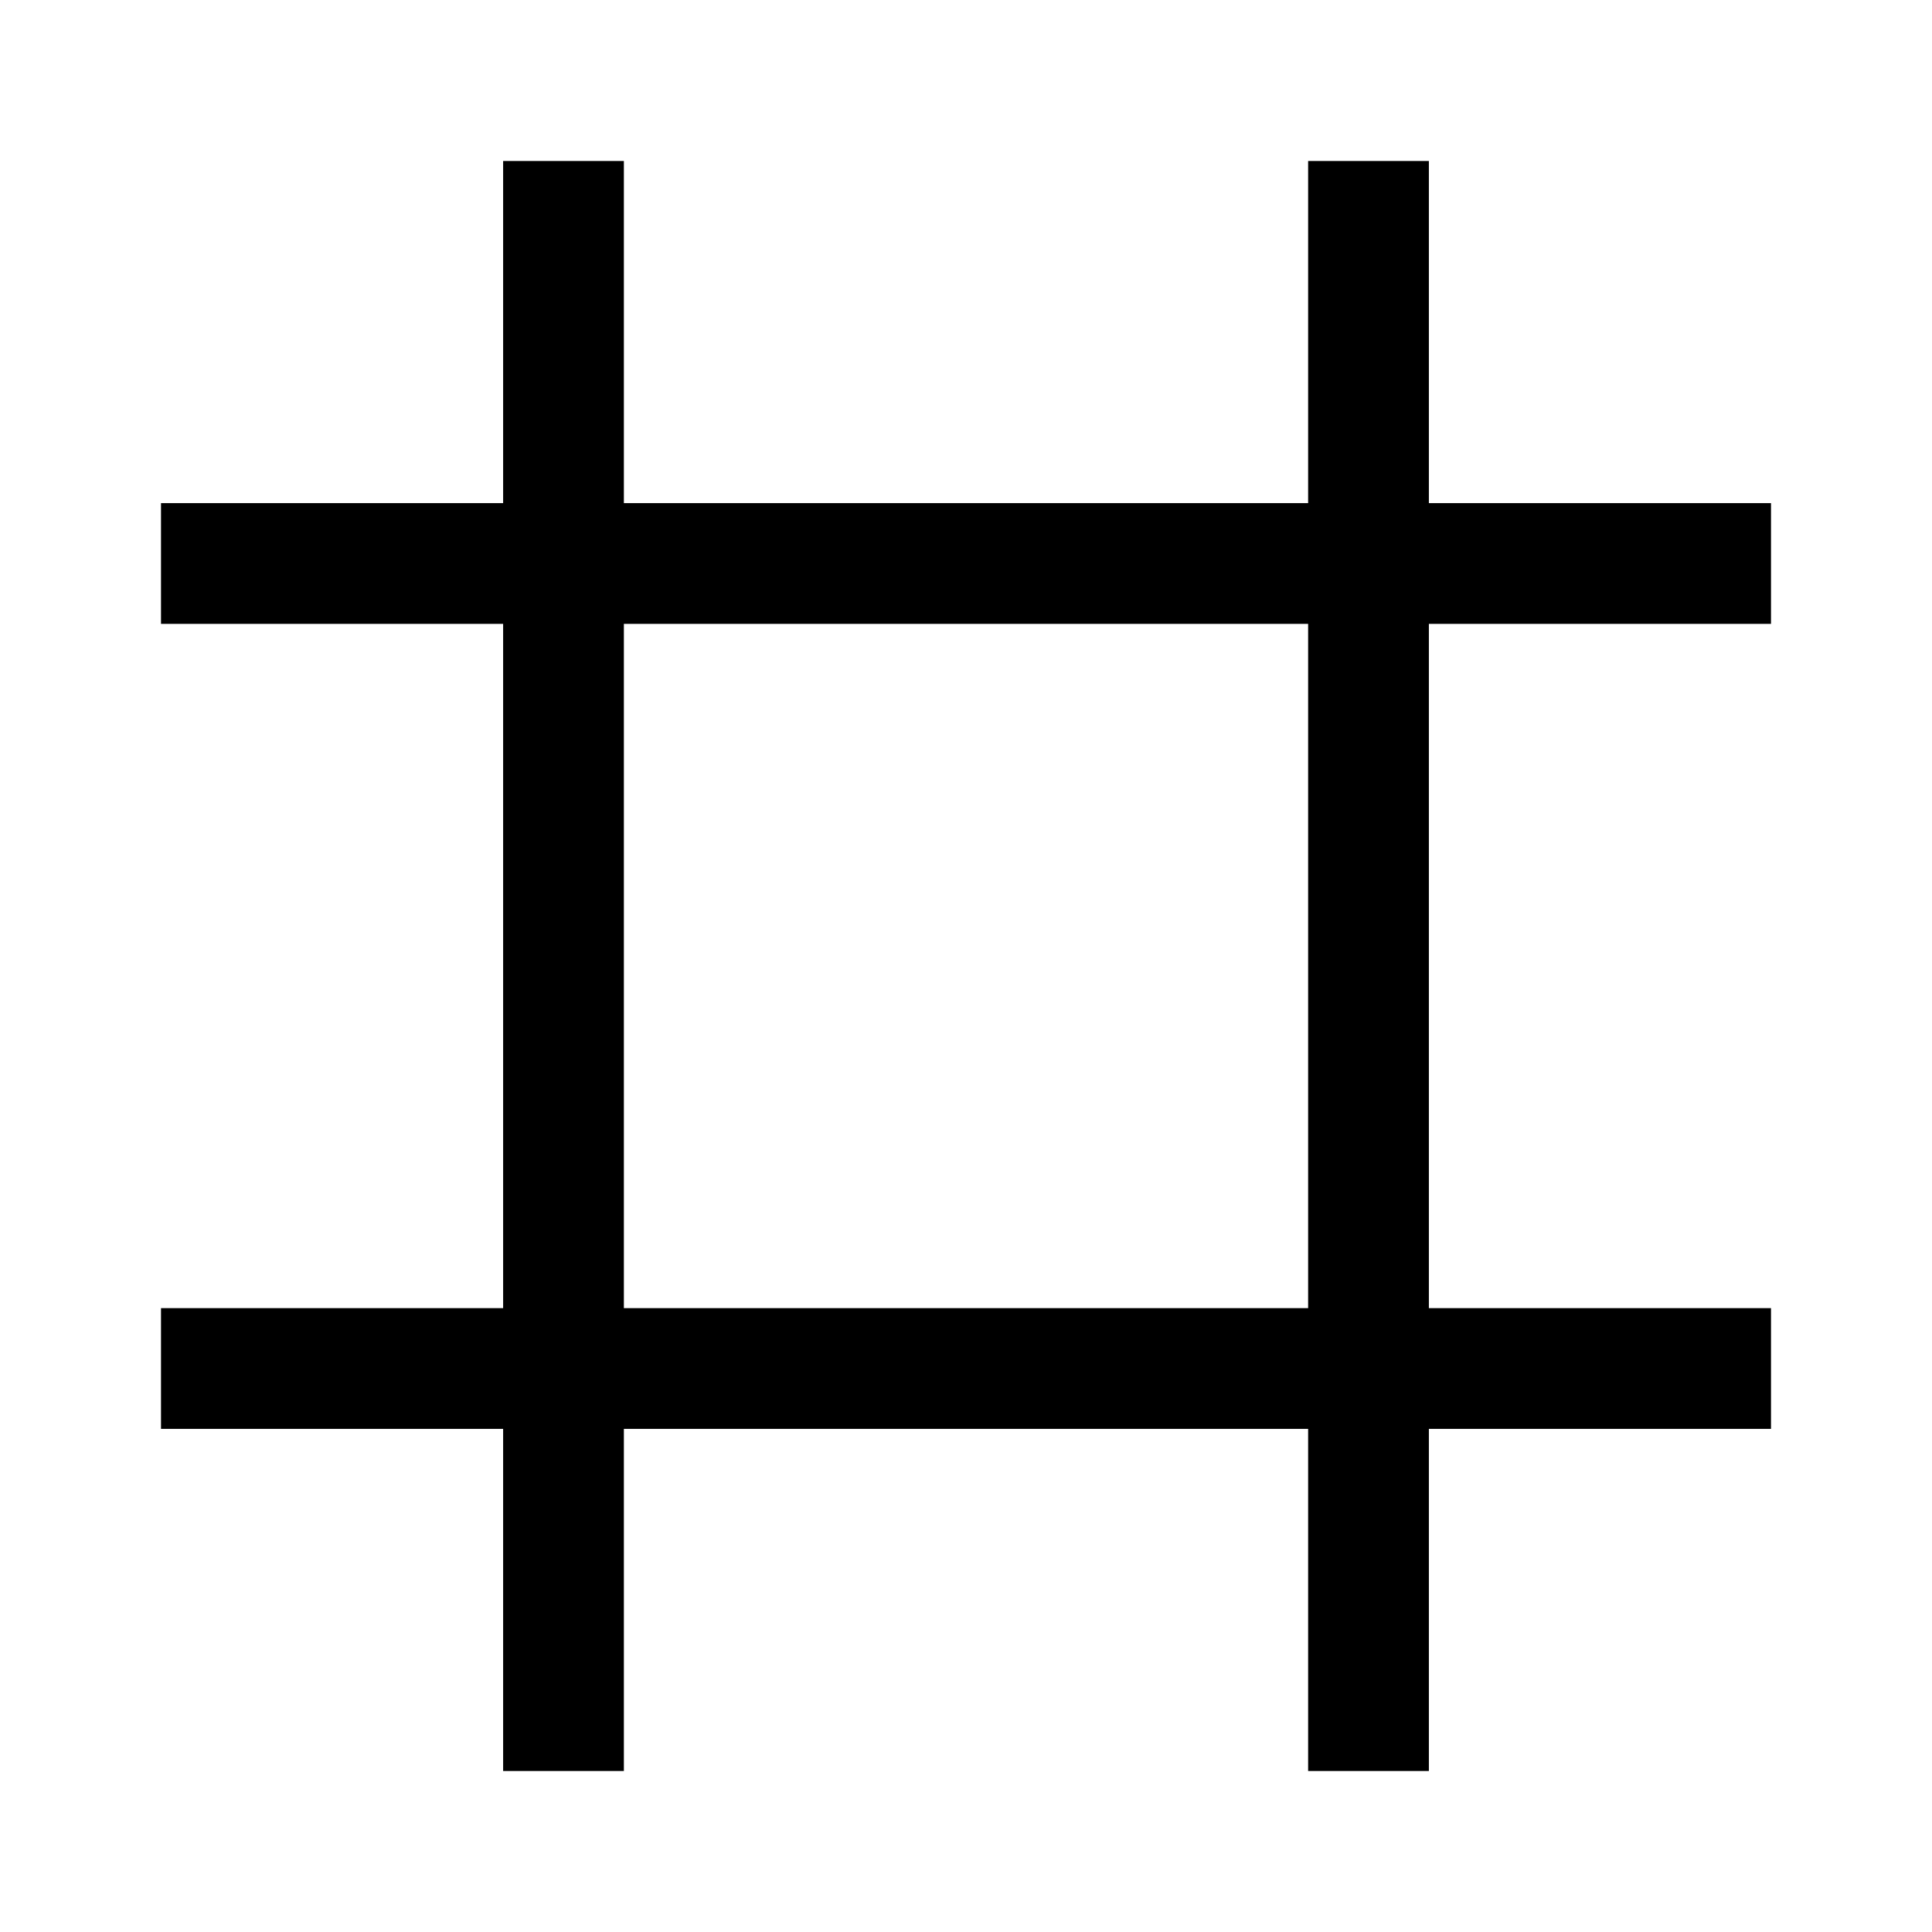
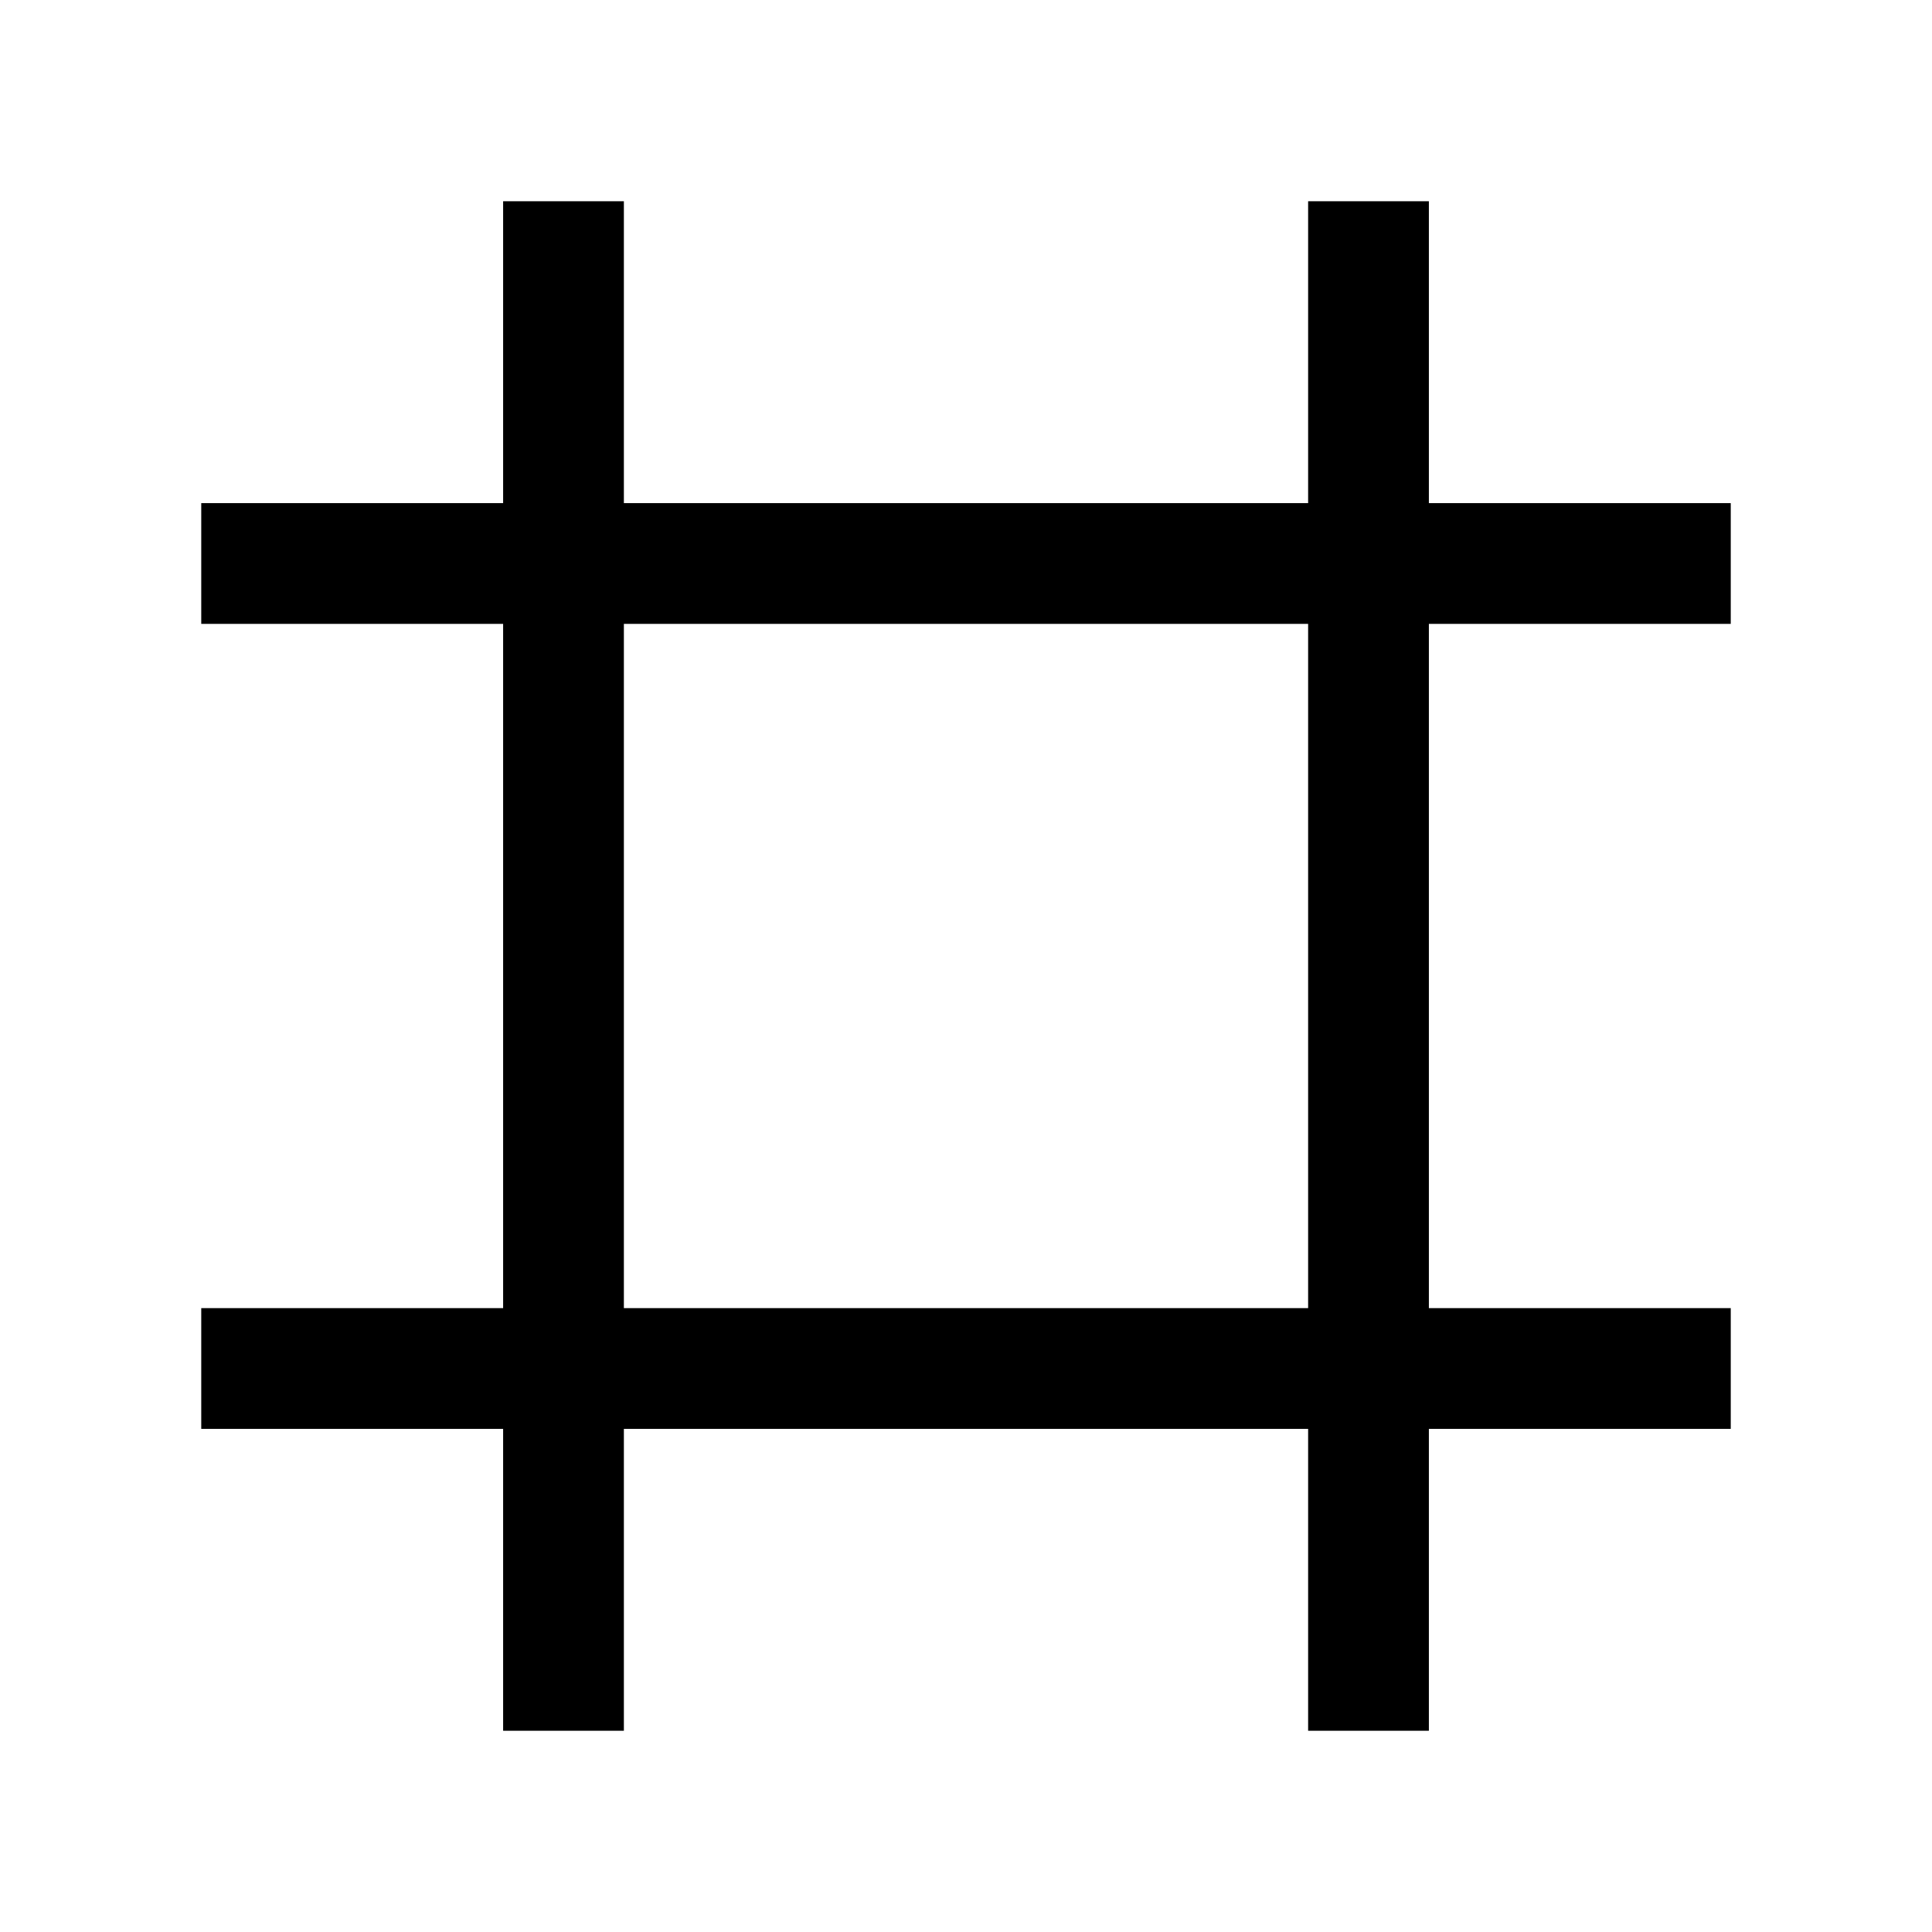
<svg xmlns="http://www.w3.org/2000/svg" width="24" height="24" viewBox="0 0 24 24">
-   <path fill-rule="evenodd" clip-rule="evenodd" d="M6.25 17.75V22H7.75V17.75L16.25 17.75V22H17.75V17.75H22V16.25H17.75V7.75H22V6.25H17.75V2H16.25V6.25L7.75 6.25V2H6.25V6.25H2V7.75H6.25V16.25H2V17.75H6.25ZM7.75 16.25L16.25 16.25V7.75L7.75 7.75V16.25Z" />
+   <path fill-rule="evenodd" clip-rule="evenodd" d="M6.25 17.75V21.5H7.75V17.75L16.25 17.75V21.5H17.75V17.75H21.5V16.25H17.75V7.75H21.5V6.25H17.75V2.5H16.25V6.25L7.75 6.25V2.5H6.25V6.25H2.5V7.75H6.25V16.25H2.5V17.75H6.25ZM7.75 16.25L16.25 16.25V7.75L7.75 7.75V16.25Z" />
</svg>
